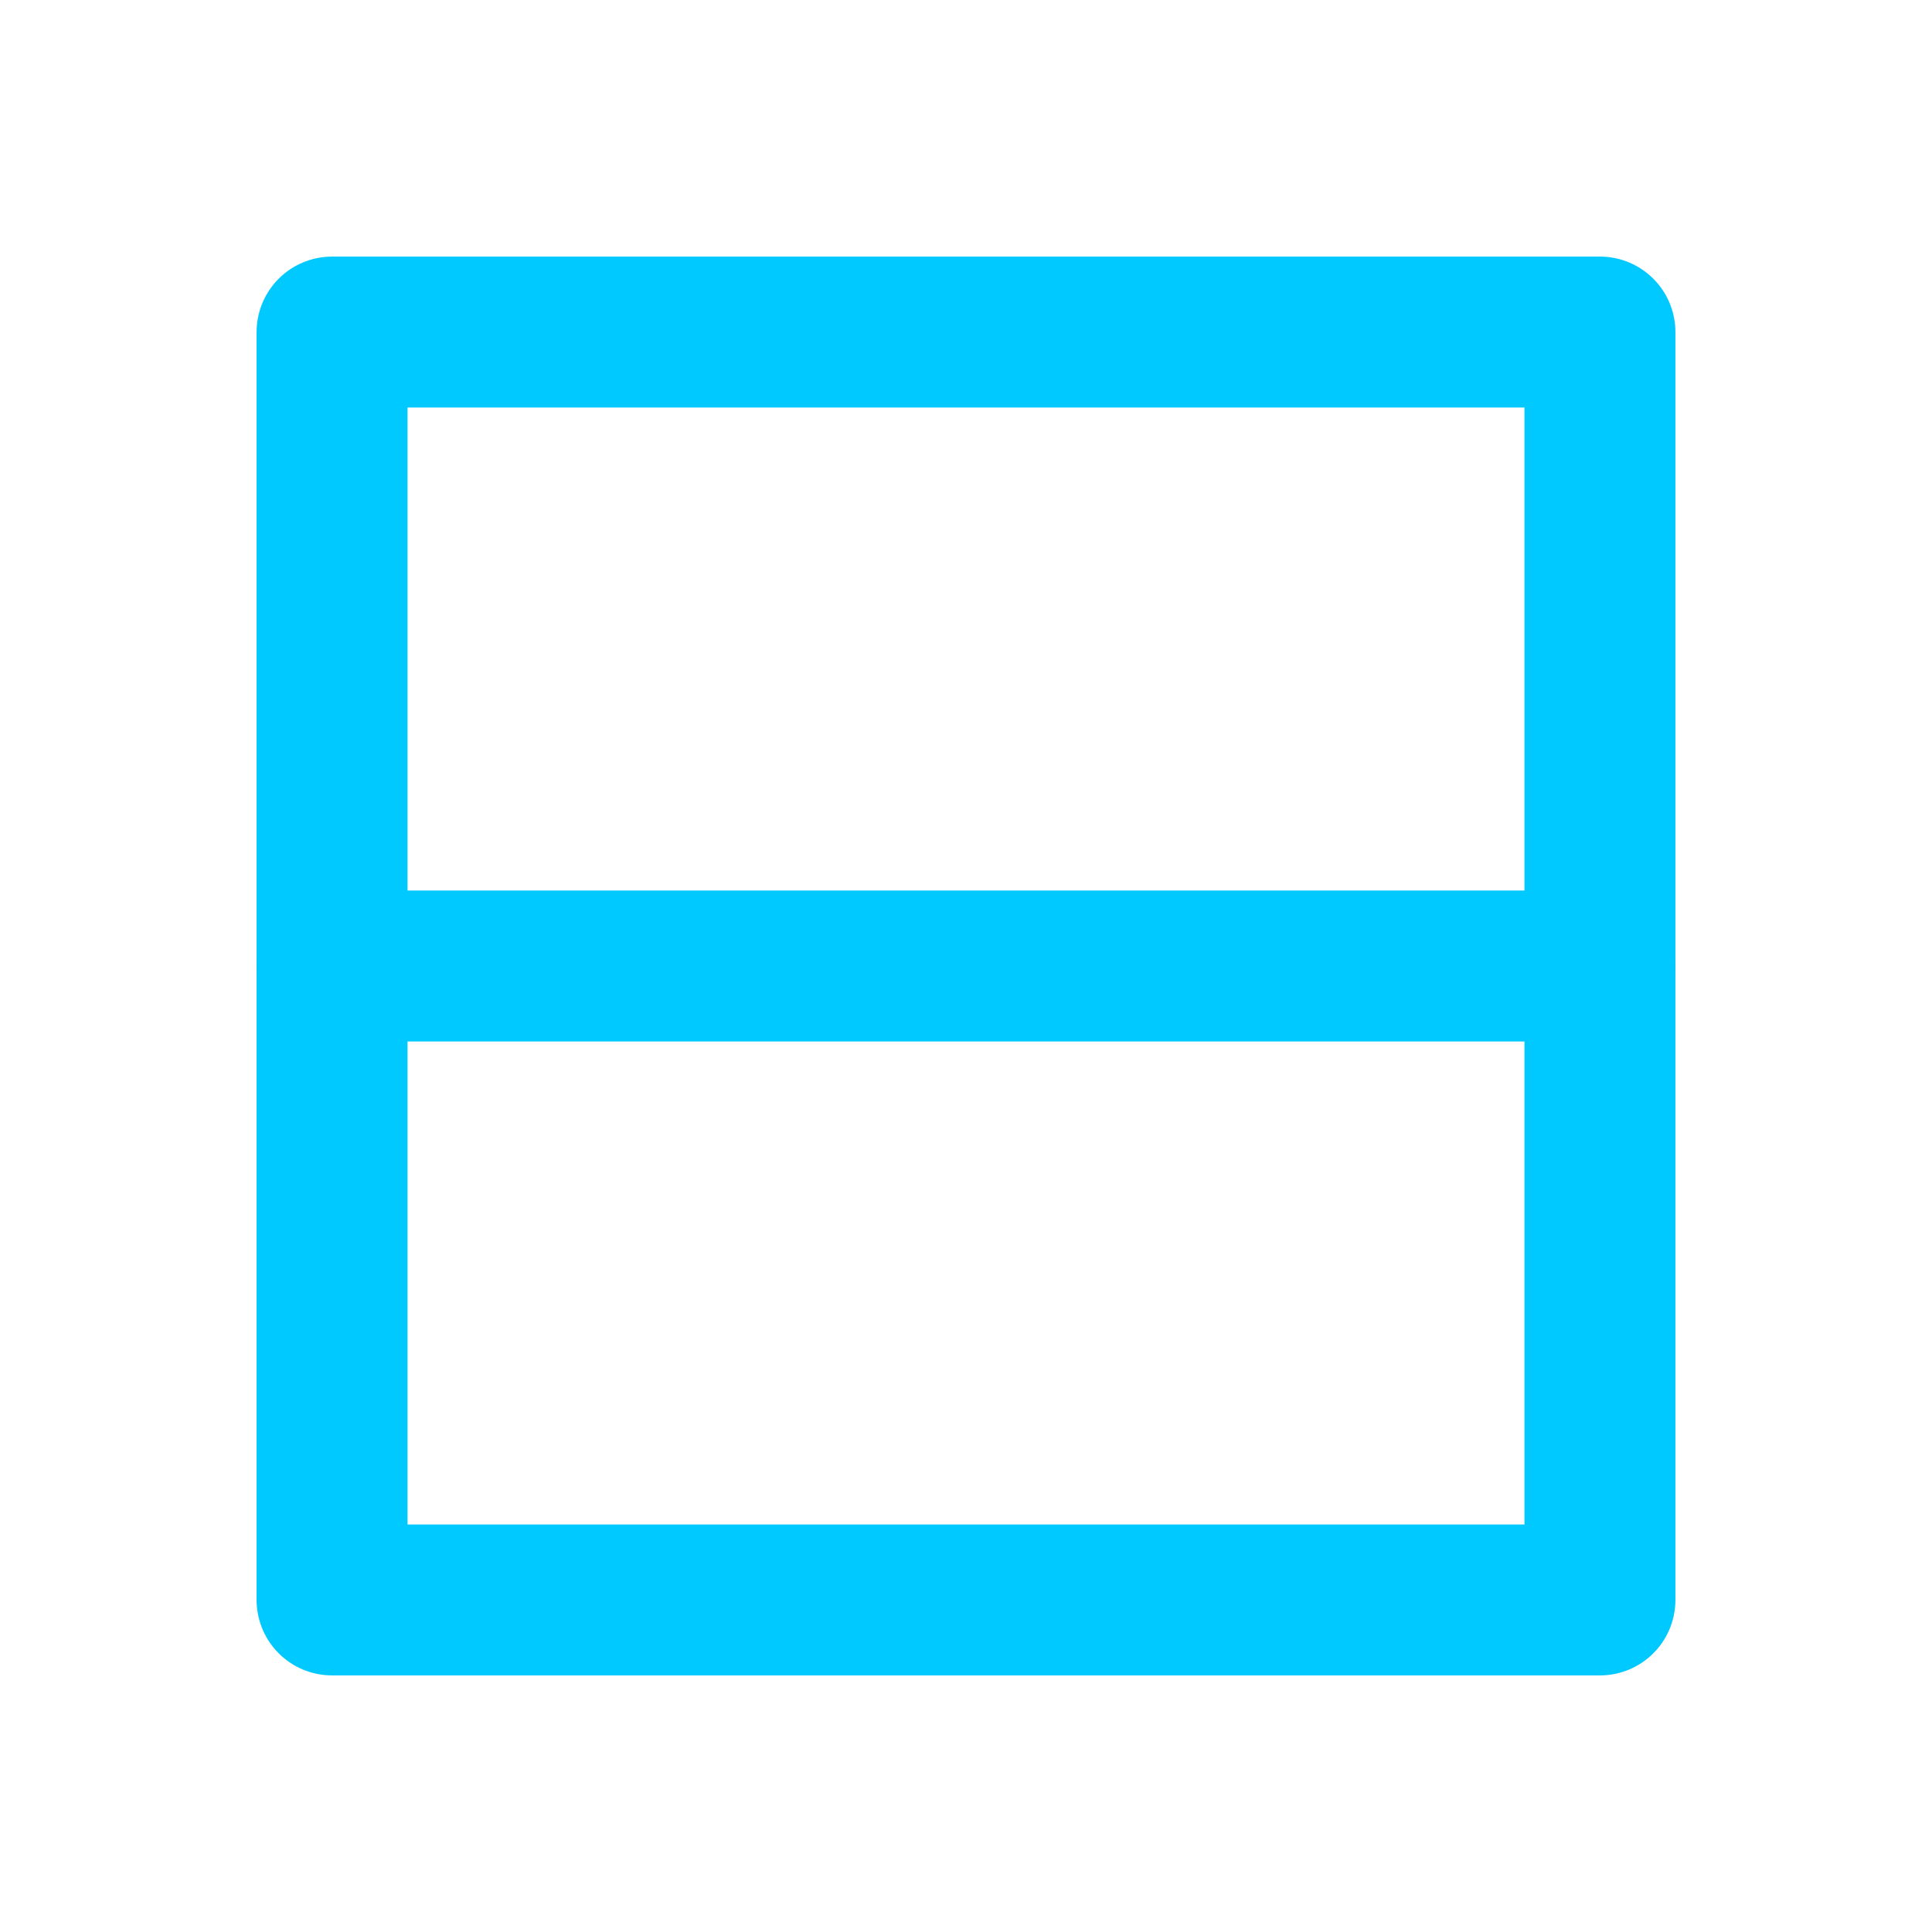
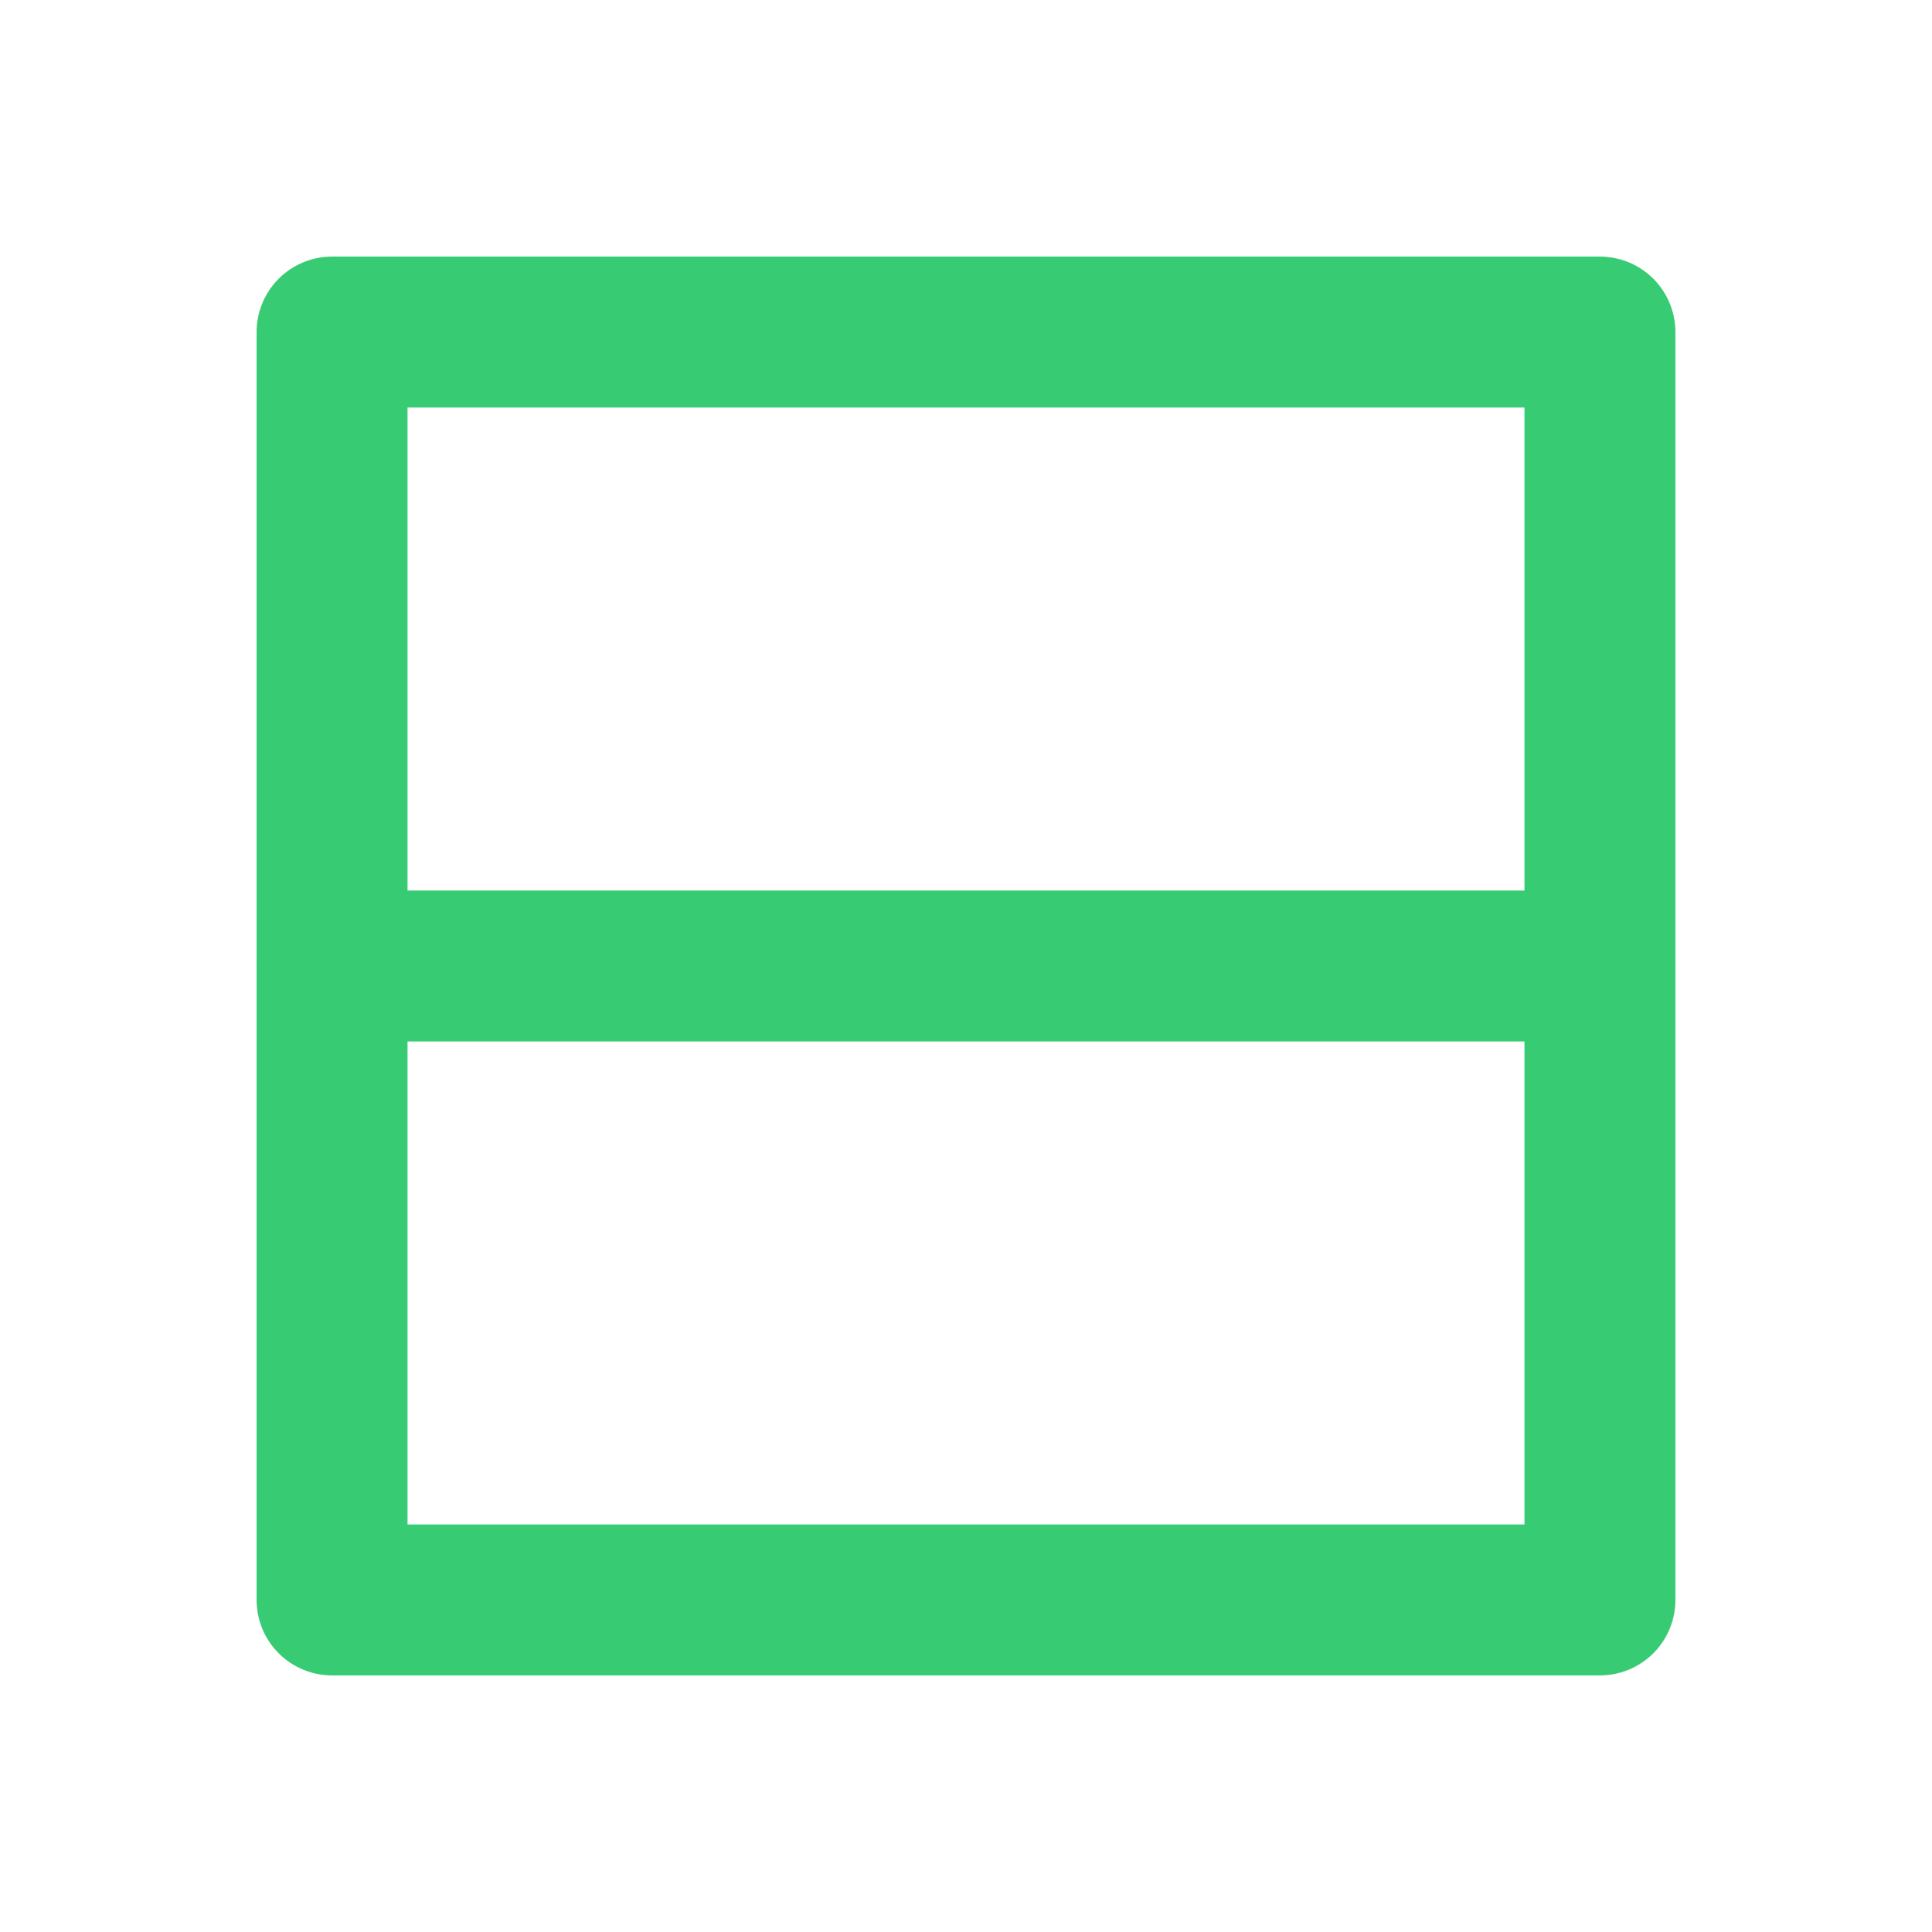
<svg xmlns="http://www.w3.org/2000/svg" enable-background="new 0 0 64 64" id="Layer_1" version="1.1" viewBox="0 0 64 64" xml:space="preserve">
-   <rect fill="none" height="42" stroke="#00C9FF" stroke-linecap="round" stroke-linejoin="round" stroke-miterlimit="10" stroke-width="5" width="42" x="11" y="11" />
-   <line fill="none" stroke="#00C9FF" stroke-linecap="round" stroke-linejoin="round" stroke-miterlimit="10" stroke-width="5" x1="11" x2="53" y1="32" y2="32" />
+   <rect fill="none" height="42" stroke="#37CC73" stroke-linecap="round" stroke-linejoin="round" stroke-miterlimit="10" stroke-width="5" width="42" x="11" y="11" />
+   <line fill="none" stroke="#37CC73" stroke-linecap="round" stroke-linejoin="round" stroke-miterlimit="10" stroke-width="5" x1="11" x2="53" y1="32" y2="32" />
</svg>
